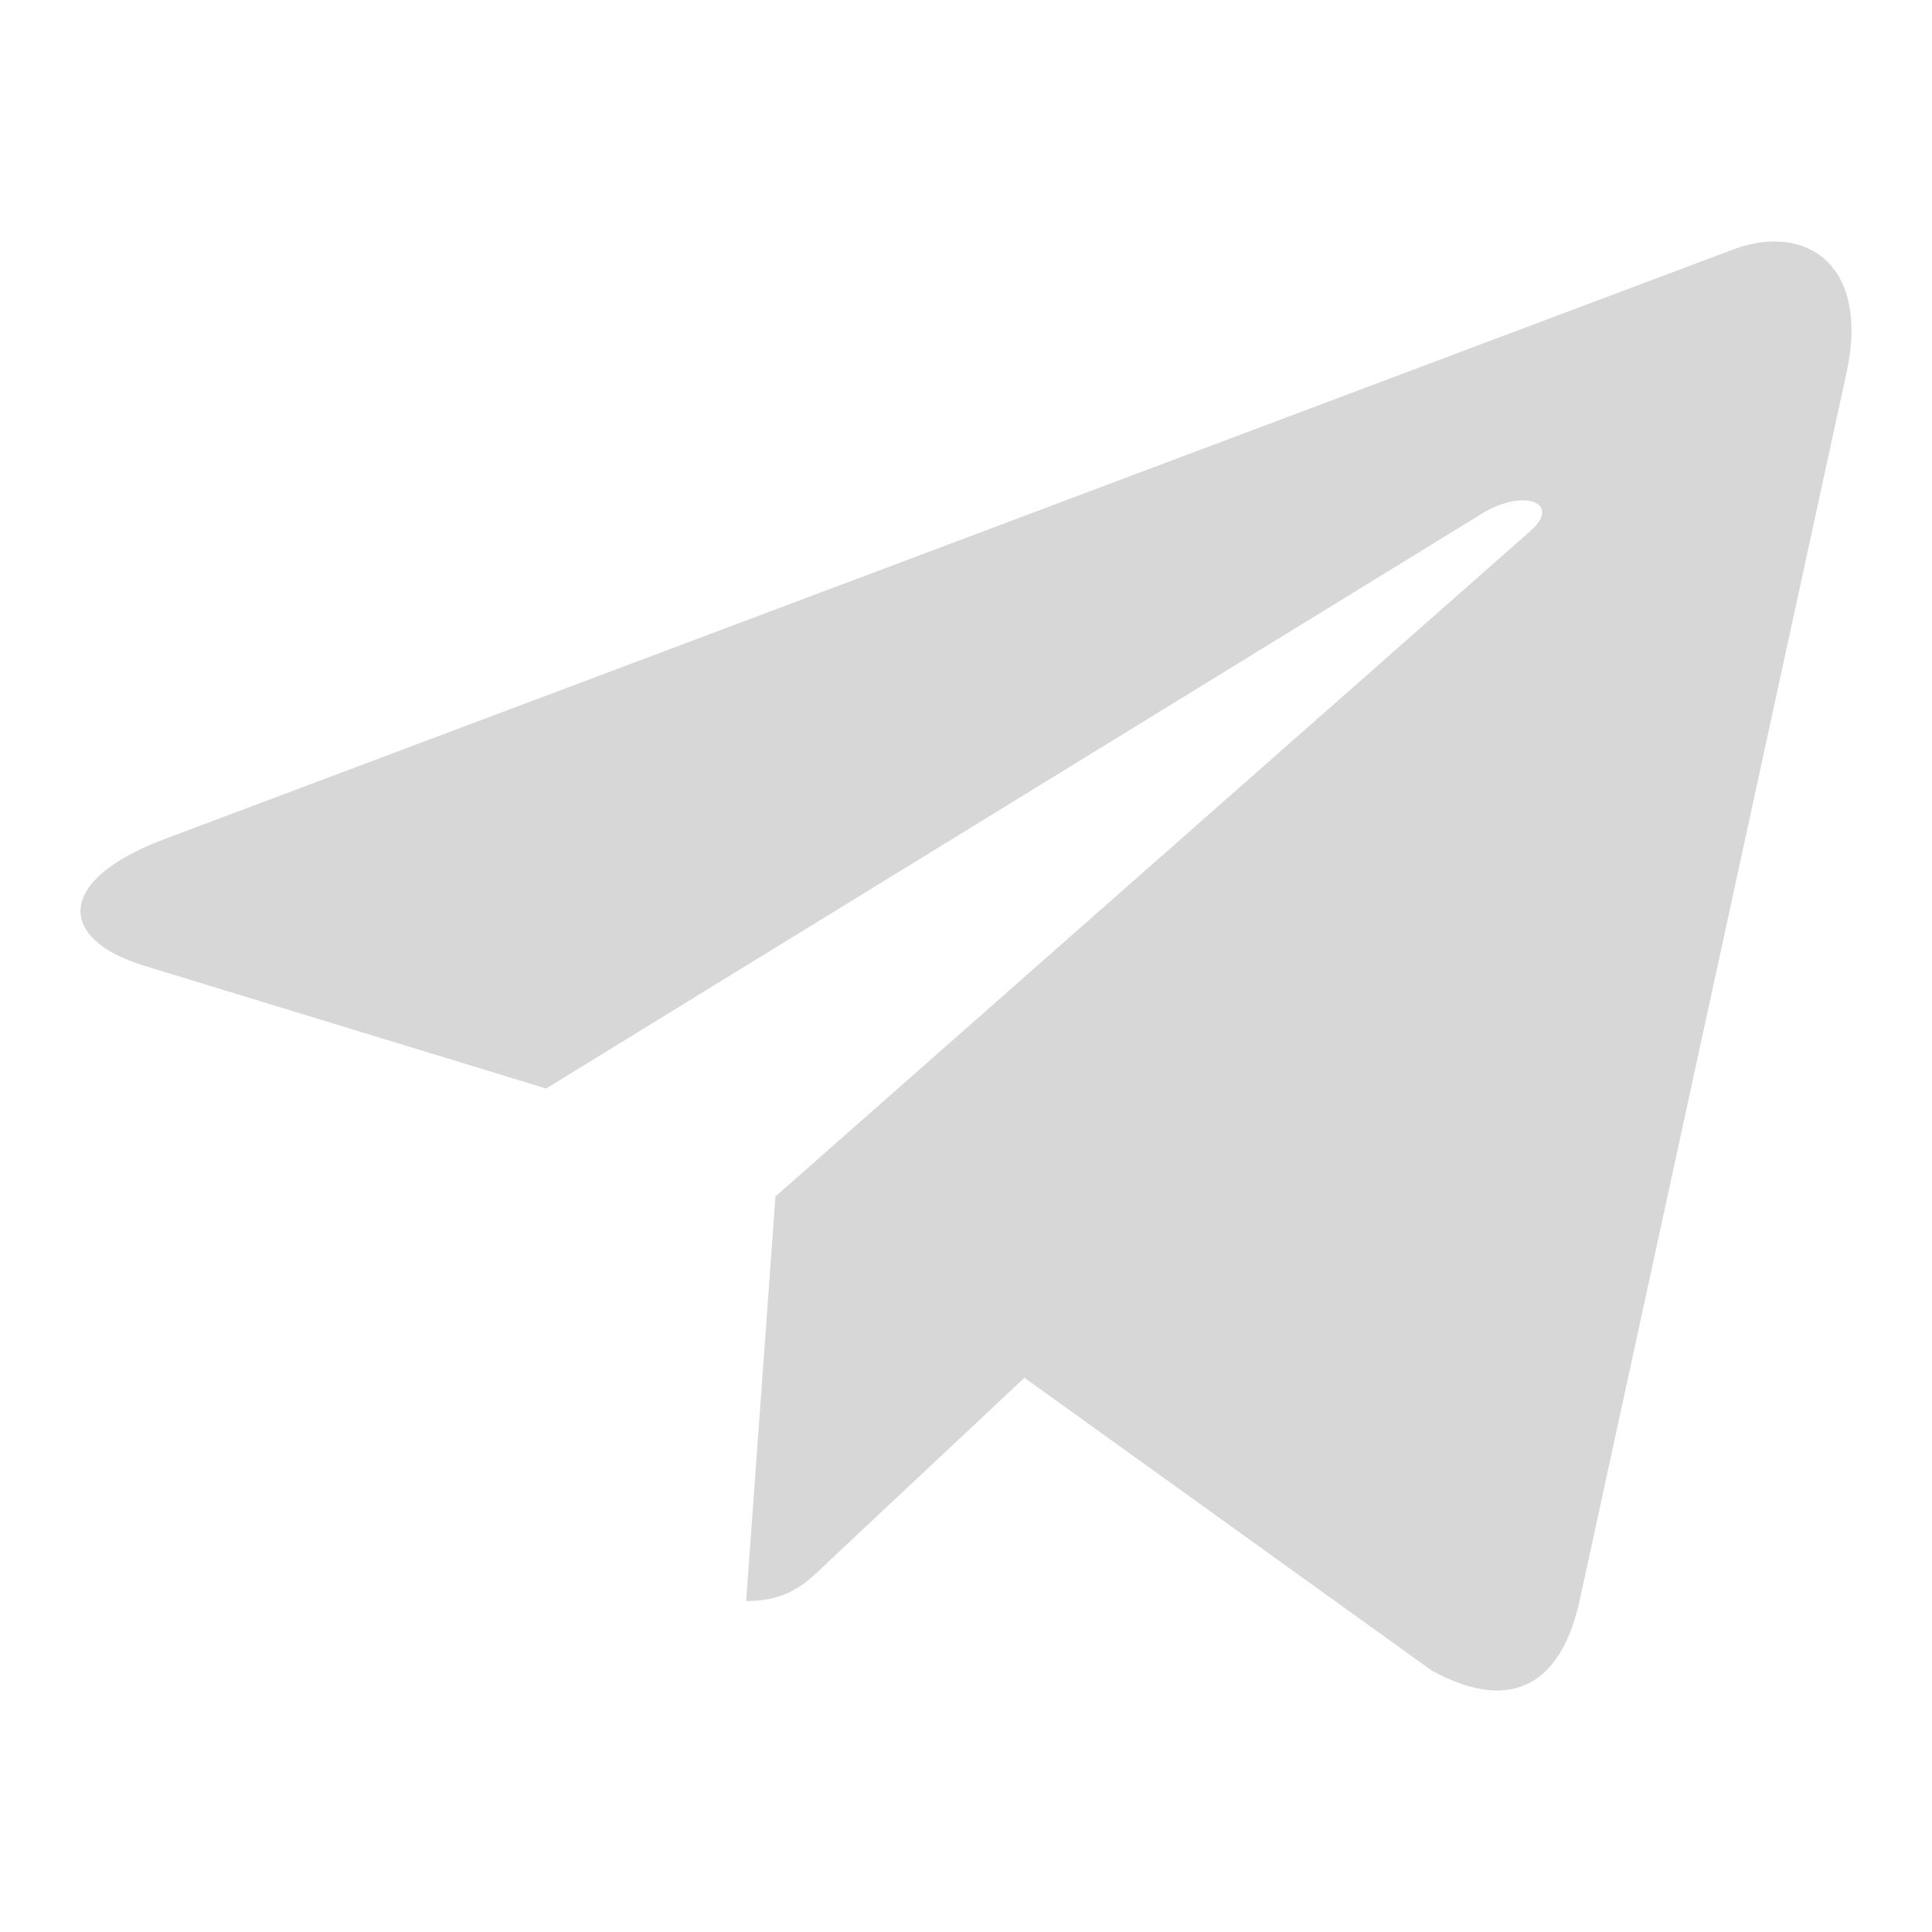
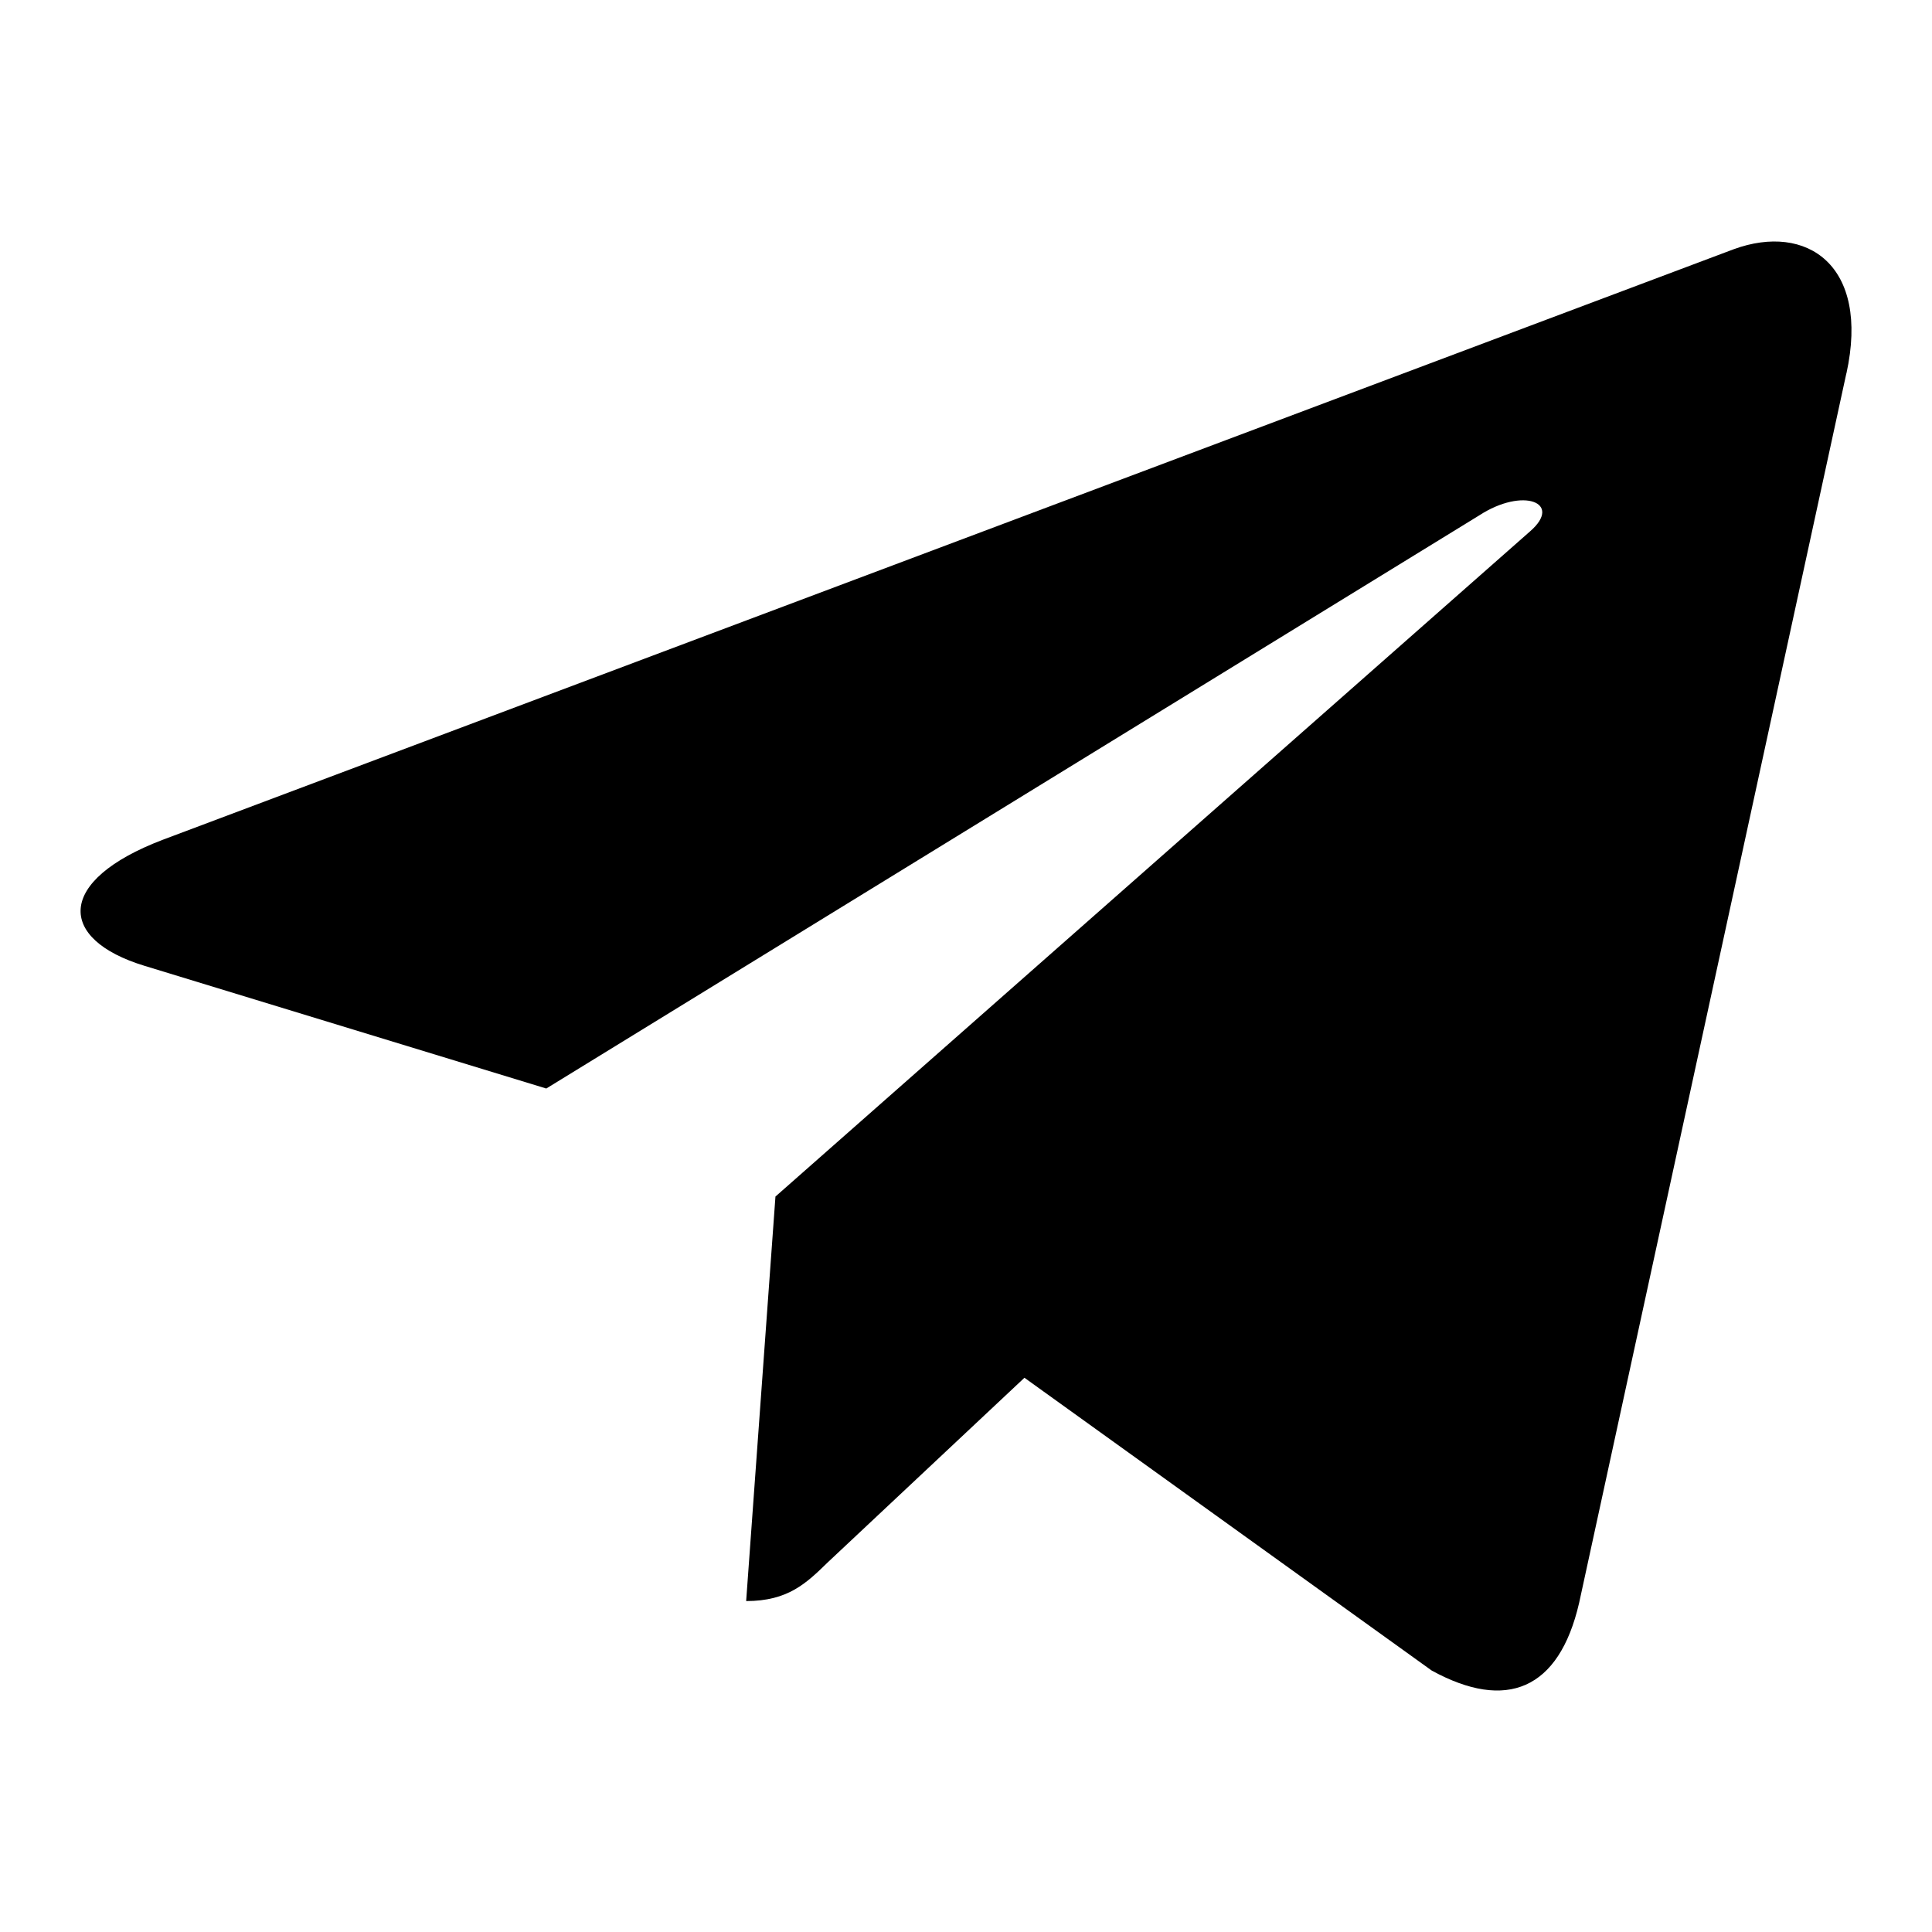
- <svg xmlns="http://www.w3.org/2000/svg" width="24" height="24" viewBox="0 0 24 24" fill="none">
-   <g opacity="0.16">
-     <path d="M9.633 14.863L9.269 19.889C9.789 19.889 10.015 19.669 10.285 19.405L12.726 17.115L17.785 20.752C18.712 21.259 19.366 20.992 19.616 19.914L22.936 4.639L22.937 4.638C23.232 3.292 22.442 2.765 21.538 3.096L2.021 10.432C0.689 10.939 0.71 11.668 1.795 11.998L6.784 13.522L18.374 6.402C18.92 6.048 19.416 6.244 19.008 6.599L9.633 14.863Z" fill="black" />
-   </g>
+ <svg xmlns="http://www.w3.org/2000/svg" width="24" height="24" fill="none">
+   <path d="M9.633 14.863l-.364 5.026c.52 0 .746-.22 1.016-.483l2.441-2.291 5.059 3.637c.927.508 1.581.24 1.831-.838l3.32-15.275h.001c.295-1.347-.495-1.874-1.4-1.543L2.022 10.432c-1.332.507-1.311 1.236-.226 1.566l4.99 1.524 11.59-7.12c.545-.354 1.04-.158.633.197l-9.375 8.264z" fill="#000" />
</svg>
